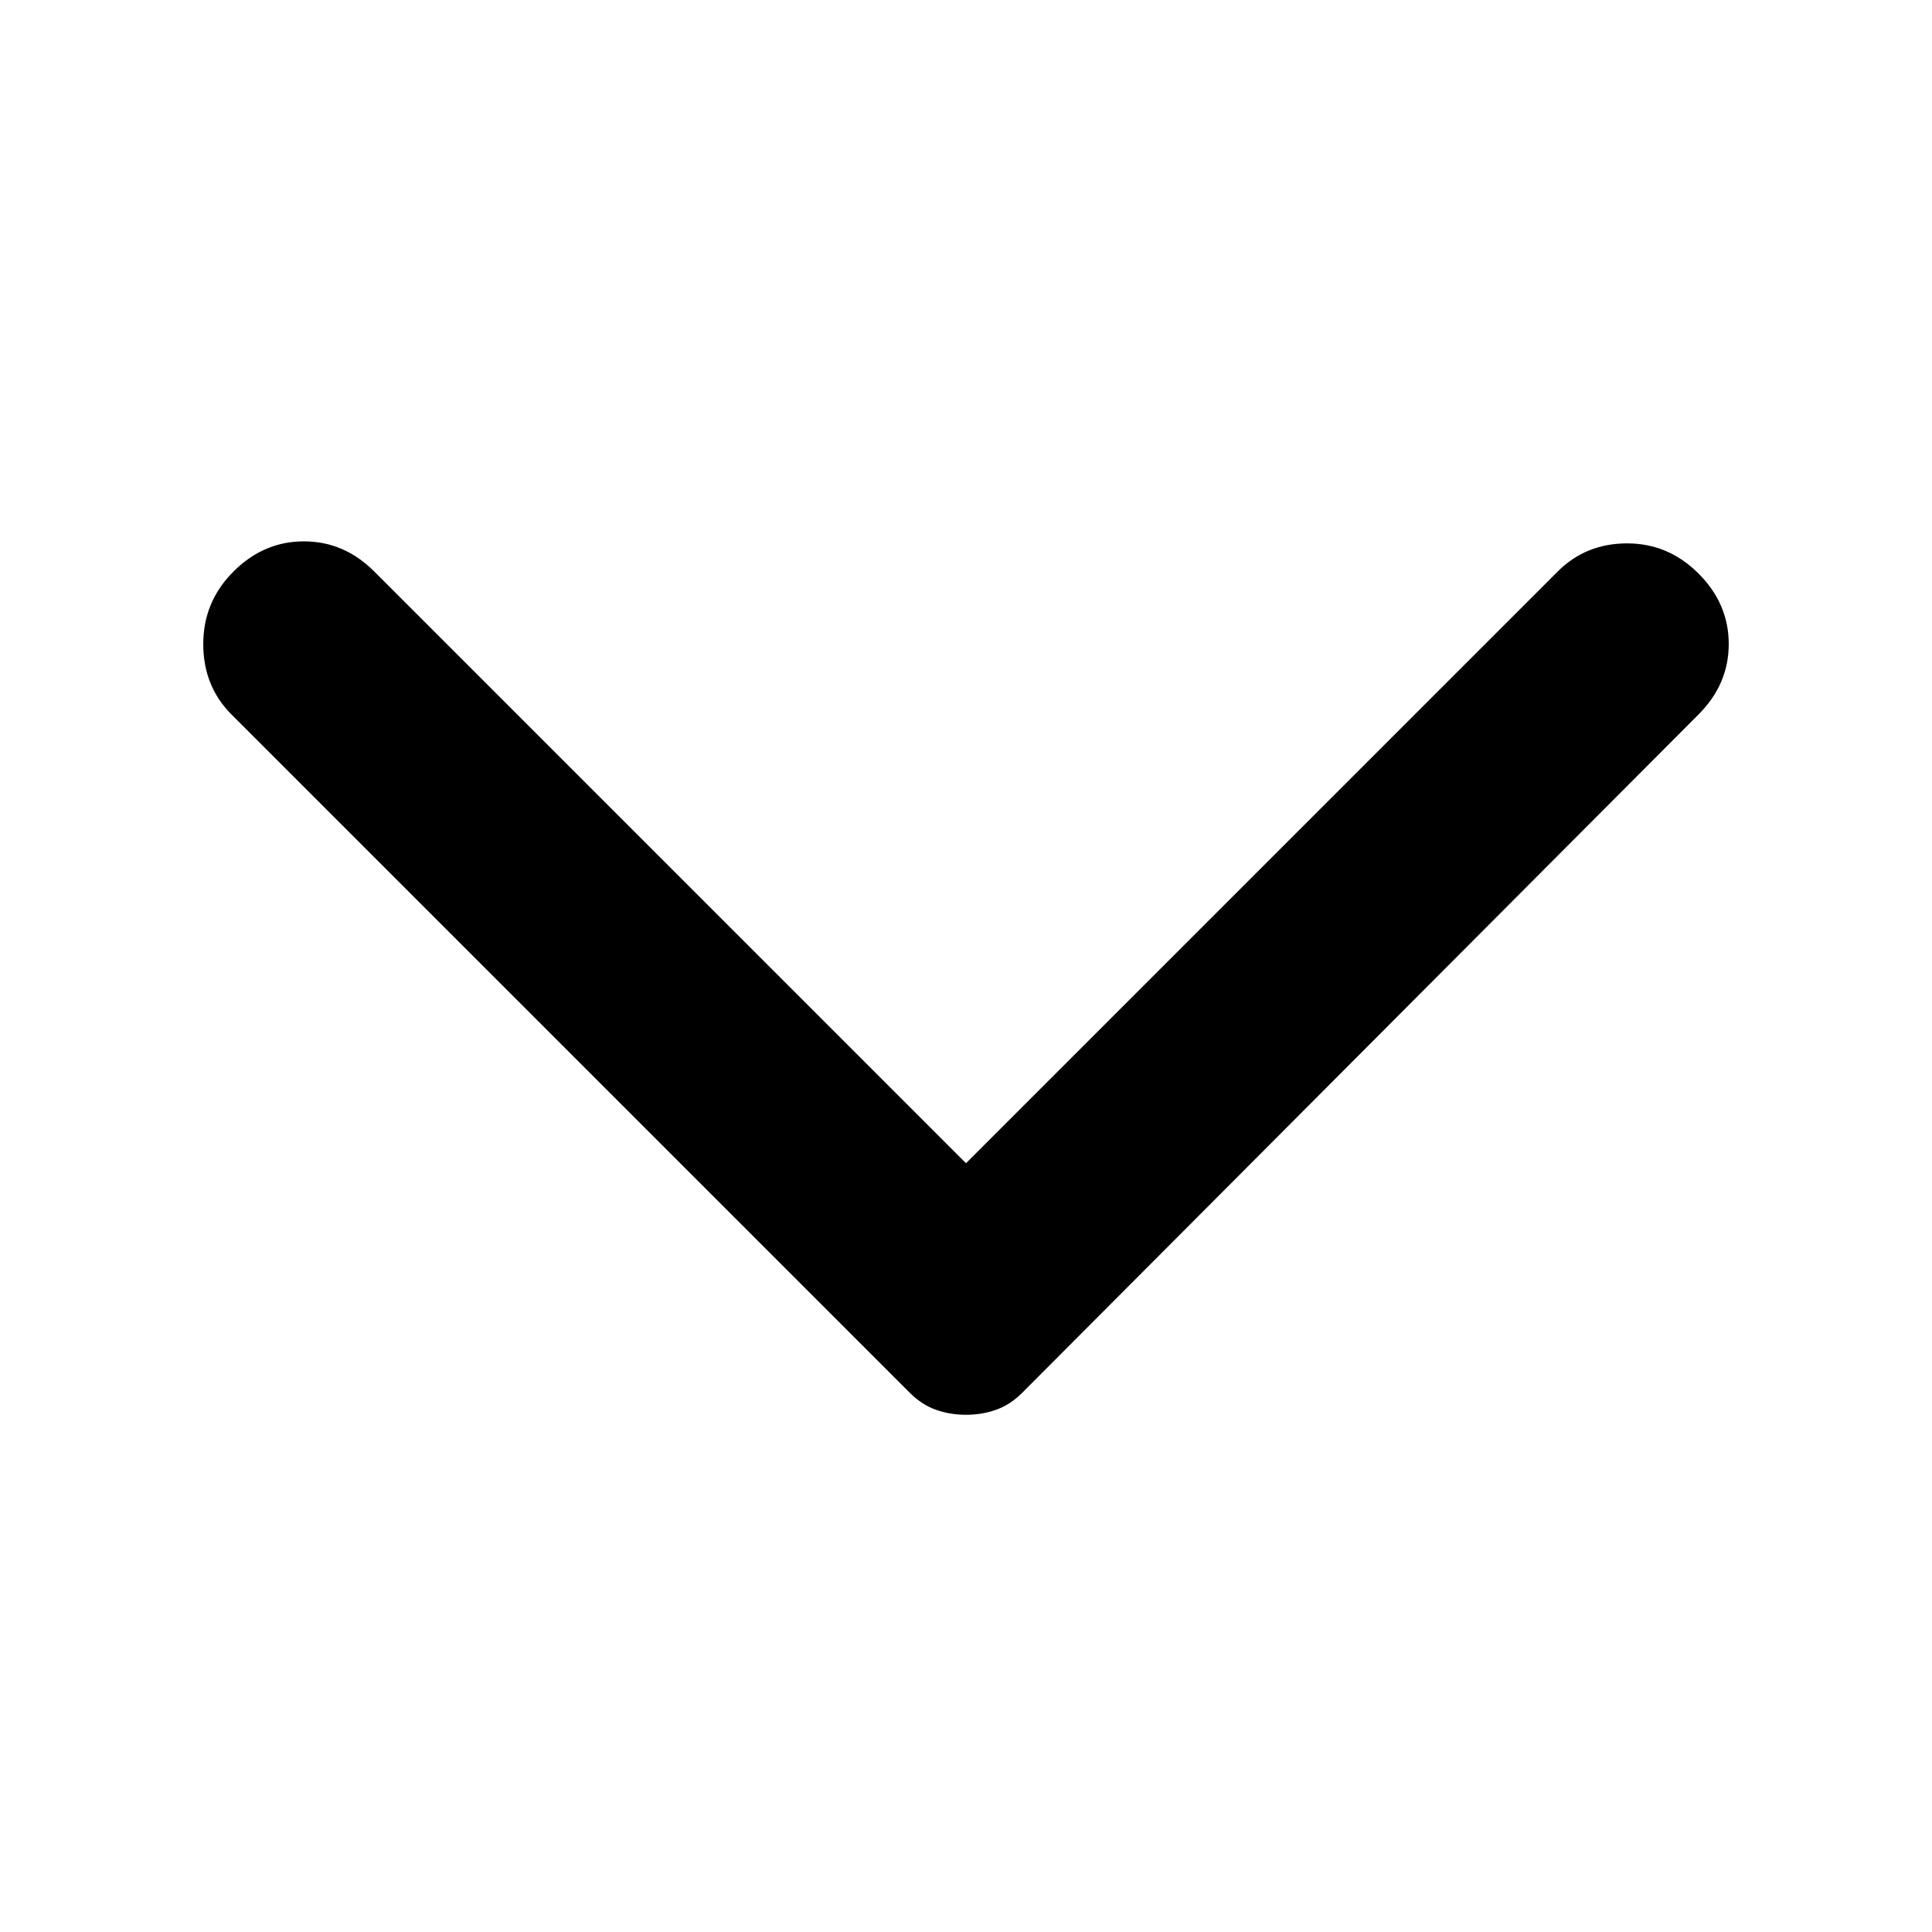
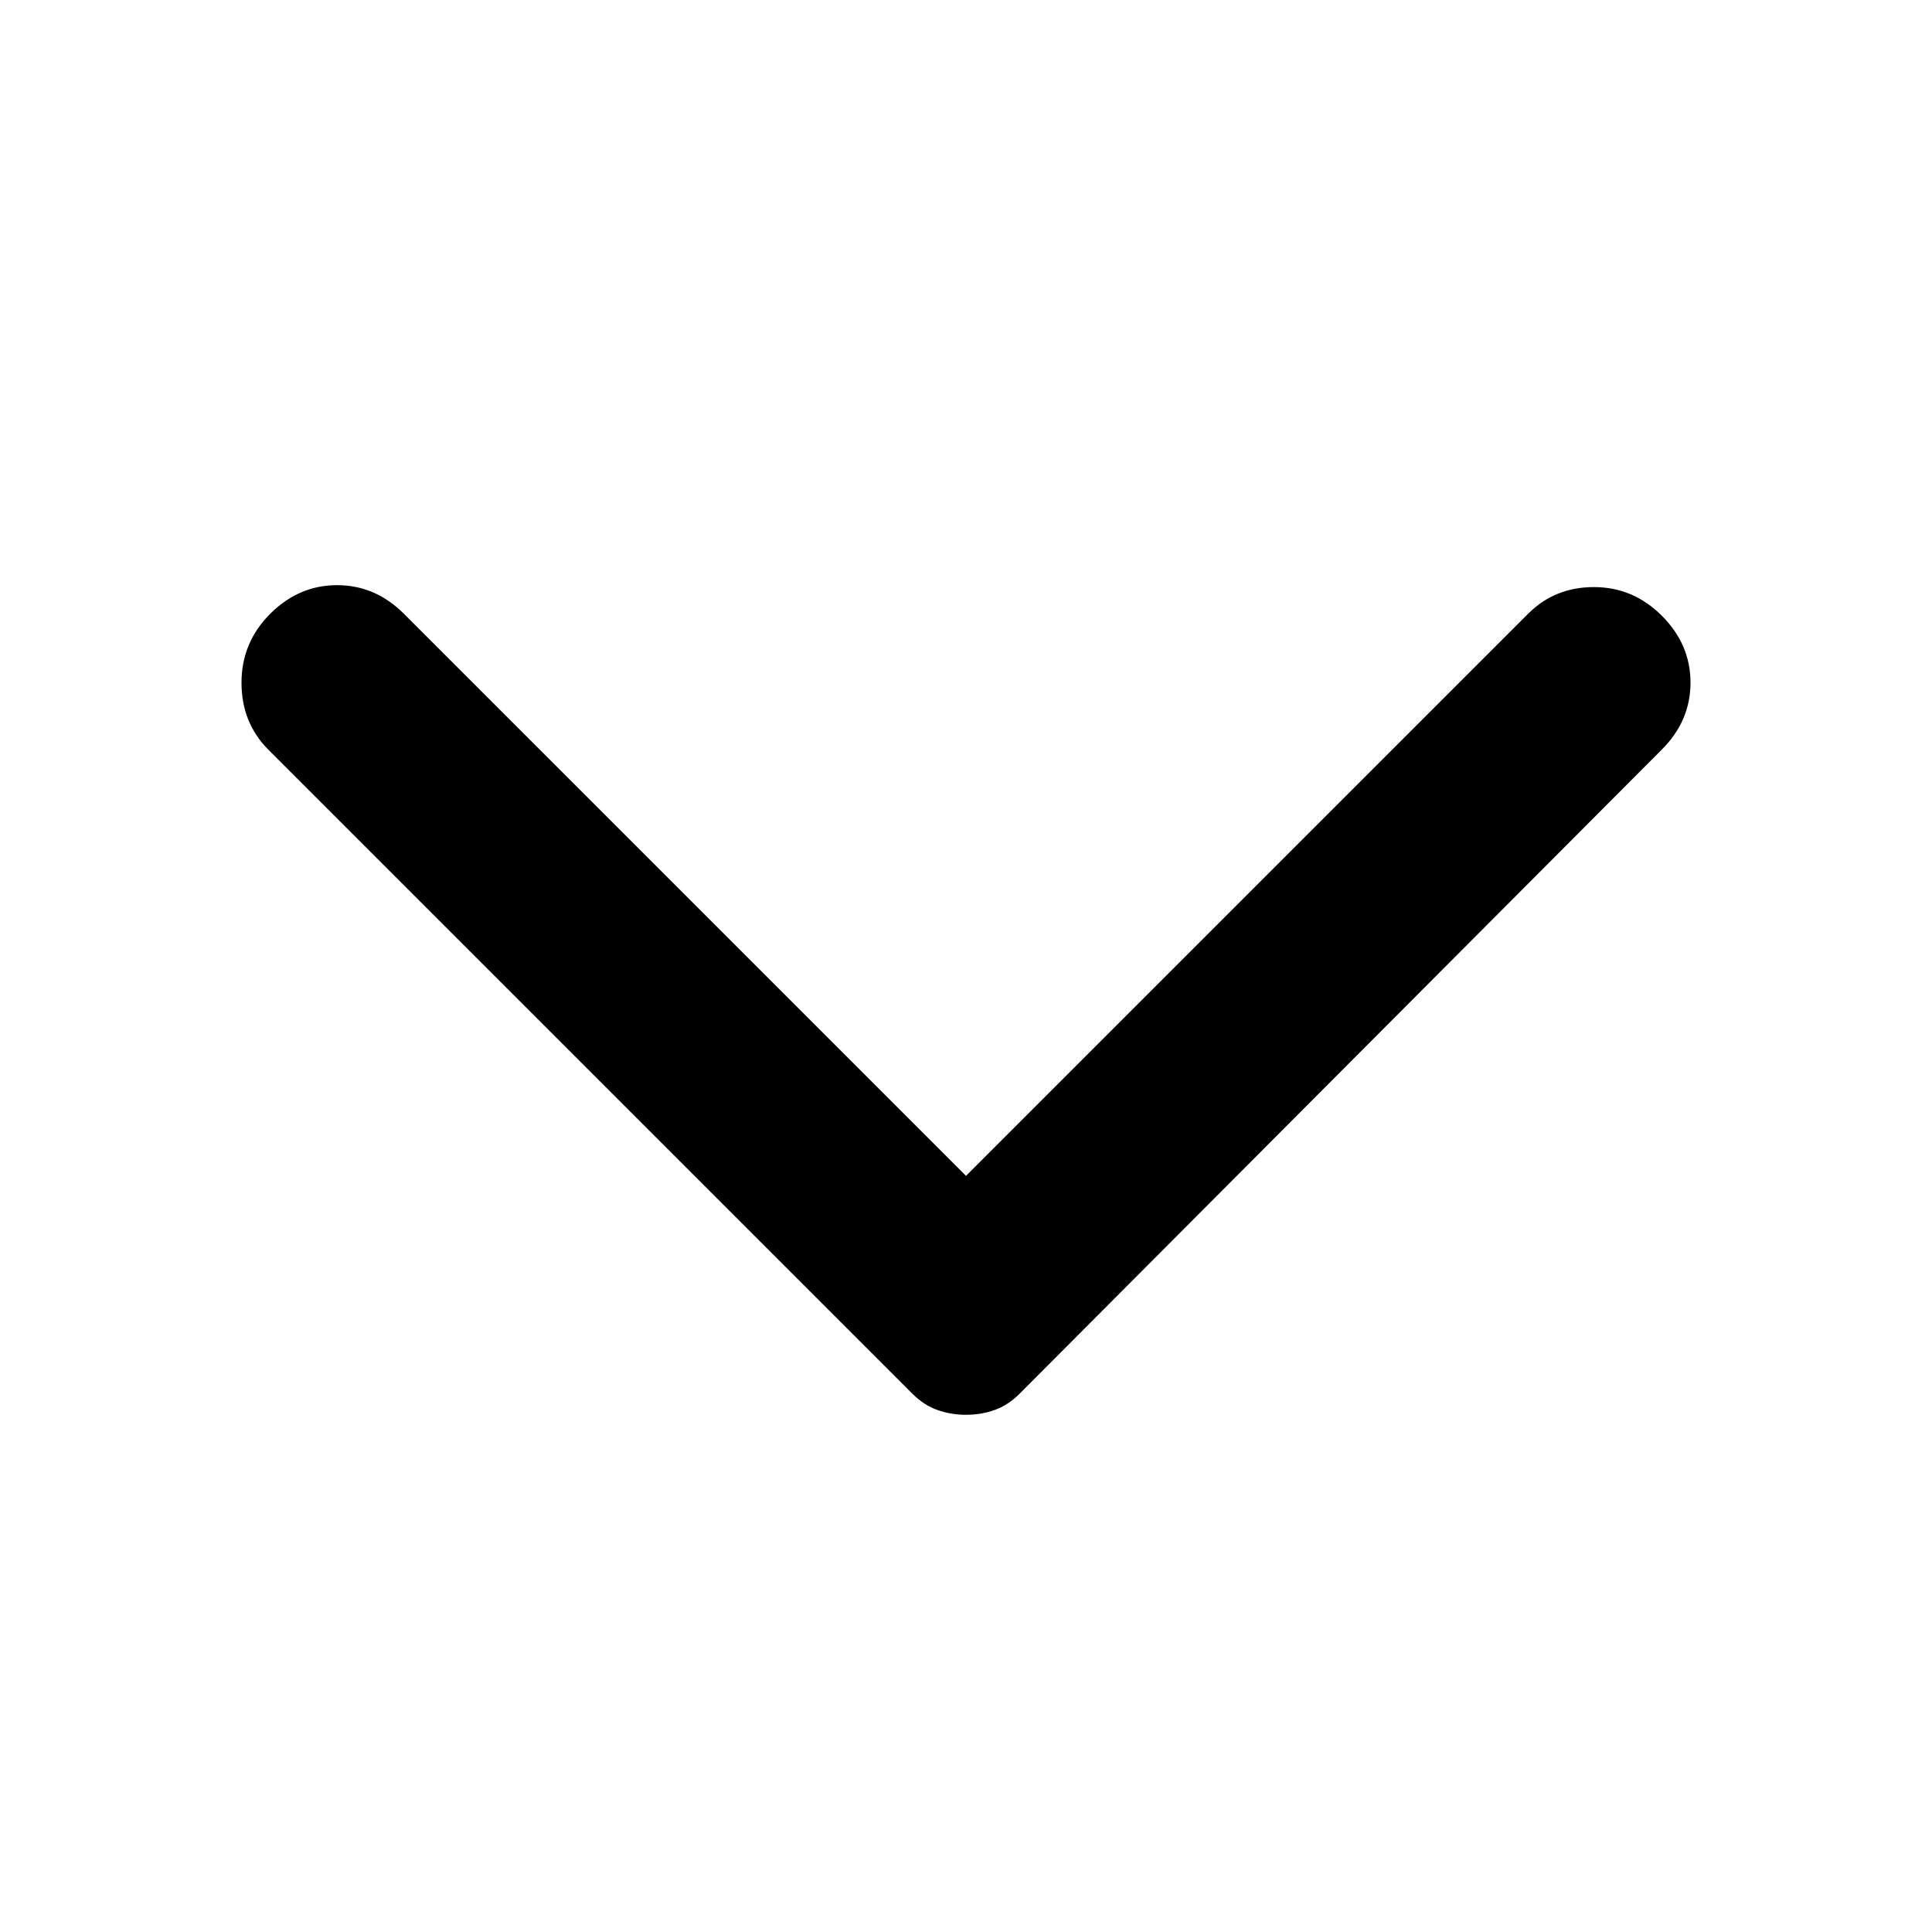
<svg xmlns="http://www.w3.org/2000/svg" width="24" height="24" viewBox="0 0 24 24">
-   <path d="M21.1 8.875L12.7 17.3C12.6 17.4 12.492 17.471 12.375 17.512C12.258 17.554 12.133 17.575 12 17.575C11.867 17.575 11.742 17.554 11.625 17.512C11.508 17.471 11.4 17.4 11.3 17.3L2.875 8.875C2.642 8.642 2.525 8.35 2.525 8C2.525 7.65 2.65 7.35 2.9 7.1C3.15 6.85 3.442 6.725 3.775 6.725C4.108 6.725 4.4 6.85 4.65 7.1L12 14.45L19.35 7.1C19.583 6.867 19.871 6.75 20.212 6.75C20.554 6.75 20.85 6.875 21.1 7.125C21.35 7.375 21.475 7.667 21.475 8C21.475 8.333 21.35 8.625 21.1 8.875Z" fill="black" />
+   <path d="M20.644 9.311L12.665 17.314C12.57 17.409 12.467 17.476 12.356 17.515C12.245 17.555 12.127 17.575 12 17.575C11.873 17.575 11.755 17.555 11.644 17.515C11.533 17.476 11.43 17.409 11.335 17.314L3.332 9.311C3.111 9.089 3 8.812 3 8.48C3 8.148 3.119 7.863 3.356 7.625C3.594 7.388 3.871 7.269 4.187 7.269C4.504 7.269 4.781 7.388 5.018 7.625L12 14.607L18.982 7.625C19.203 7.403 19.476 7.293 19.8 7.293C20.125 7.293 20.406 7.411 20.644 7.649C20.881 7.886 21 8.163 21 8.48C21 8.797 20.881 9.074 20.644 9.311Z" fill="black" />
</svg>
